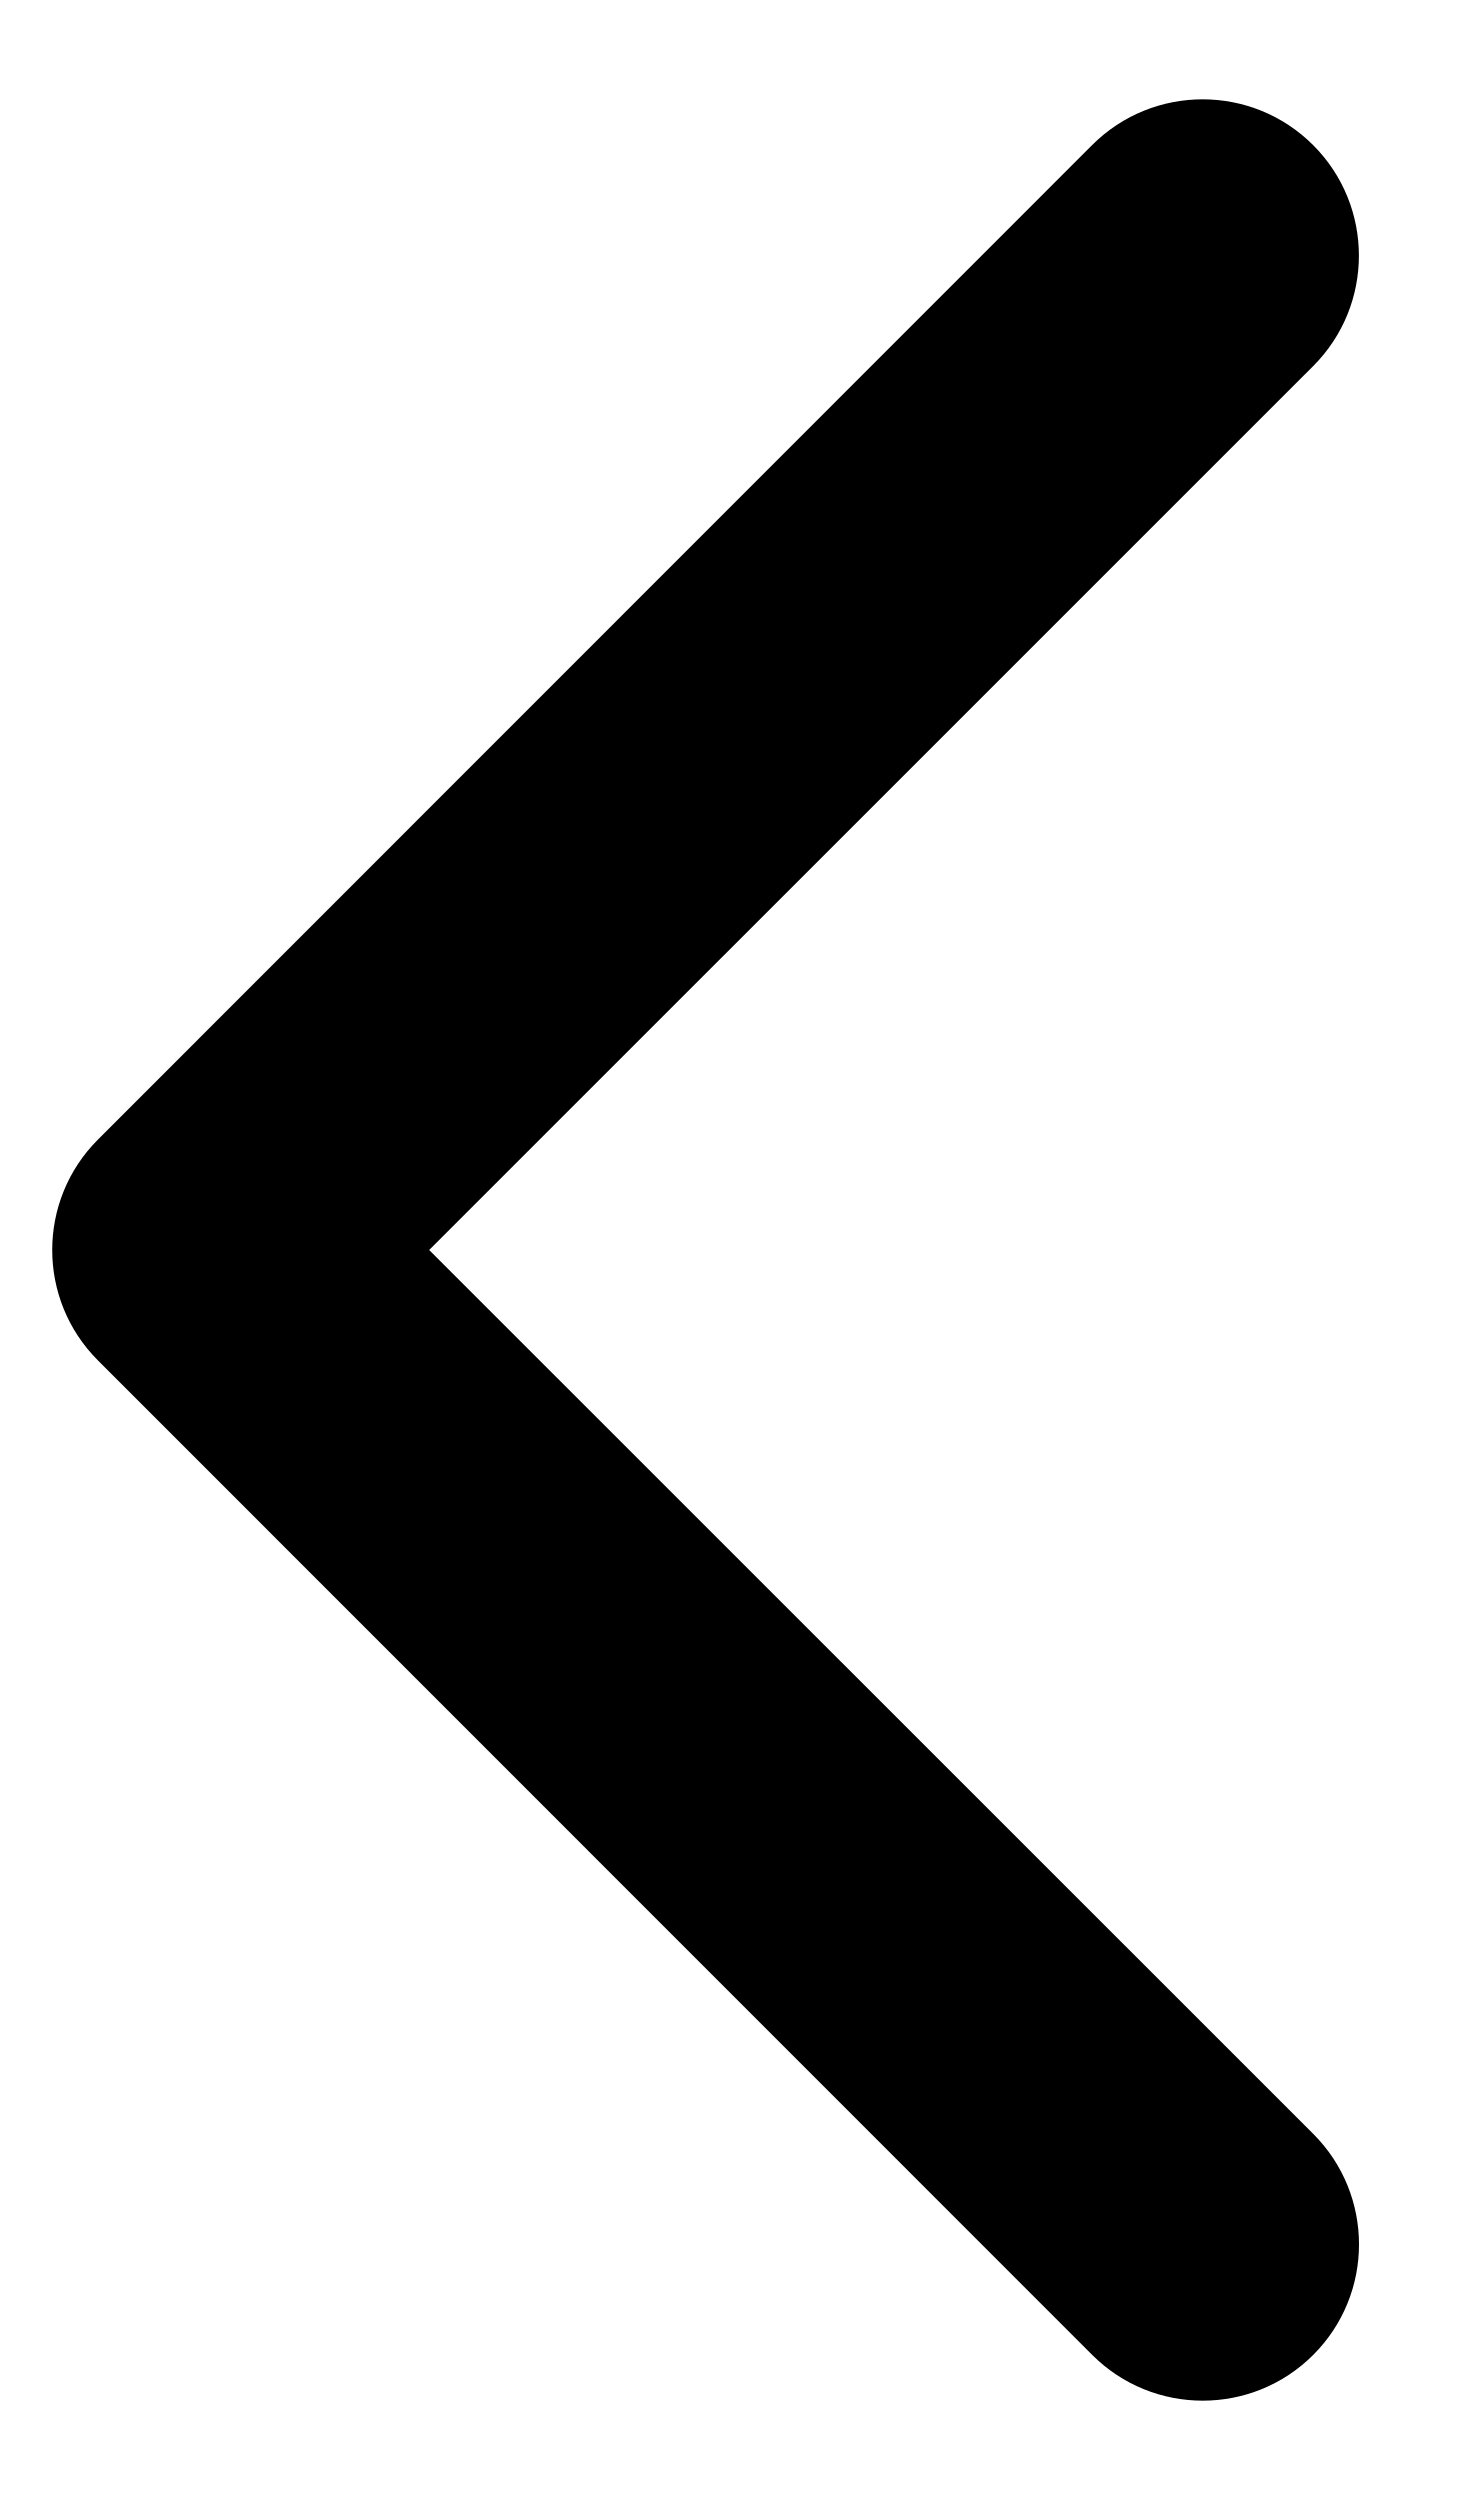
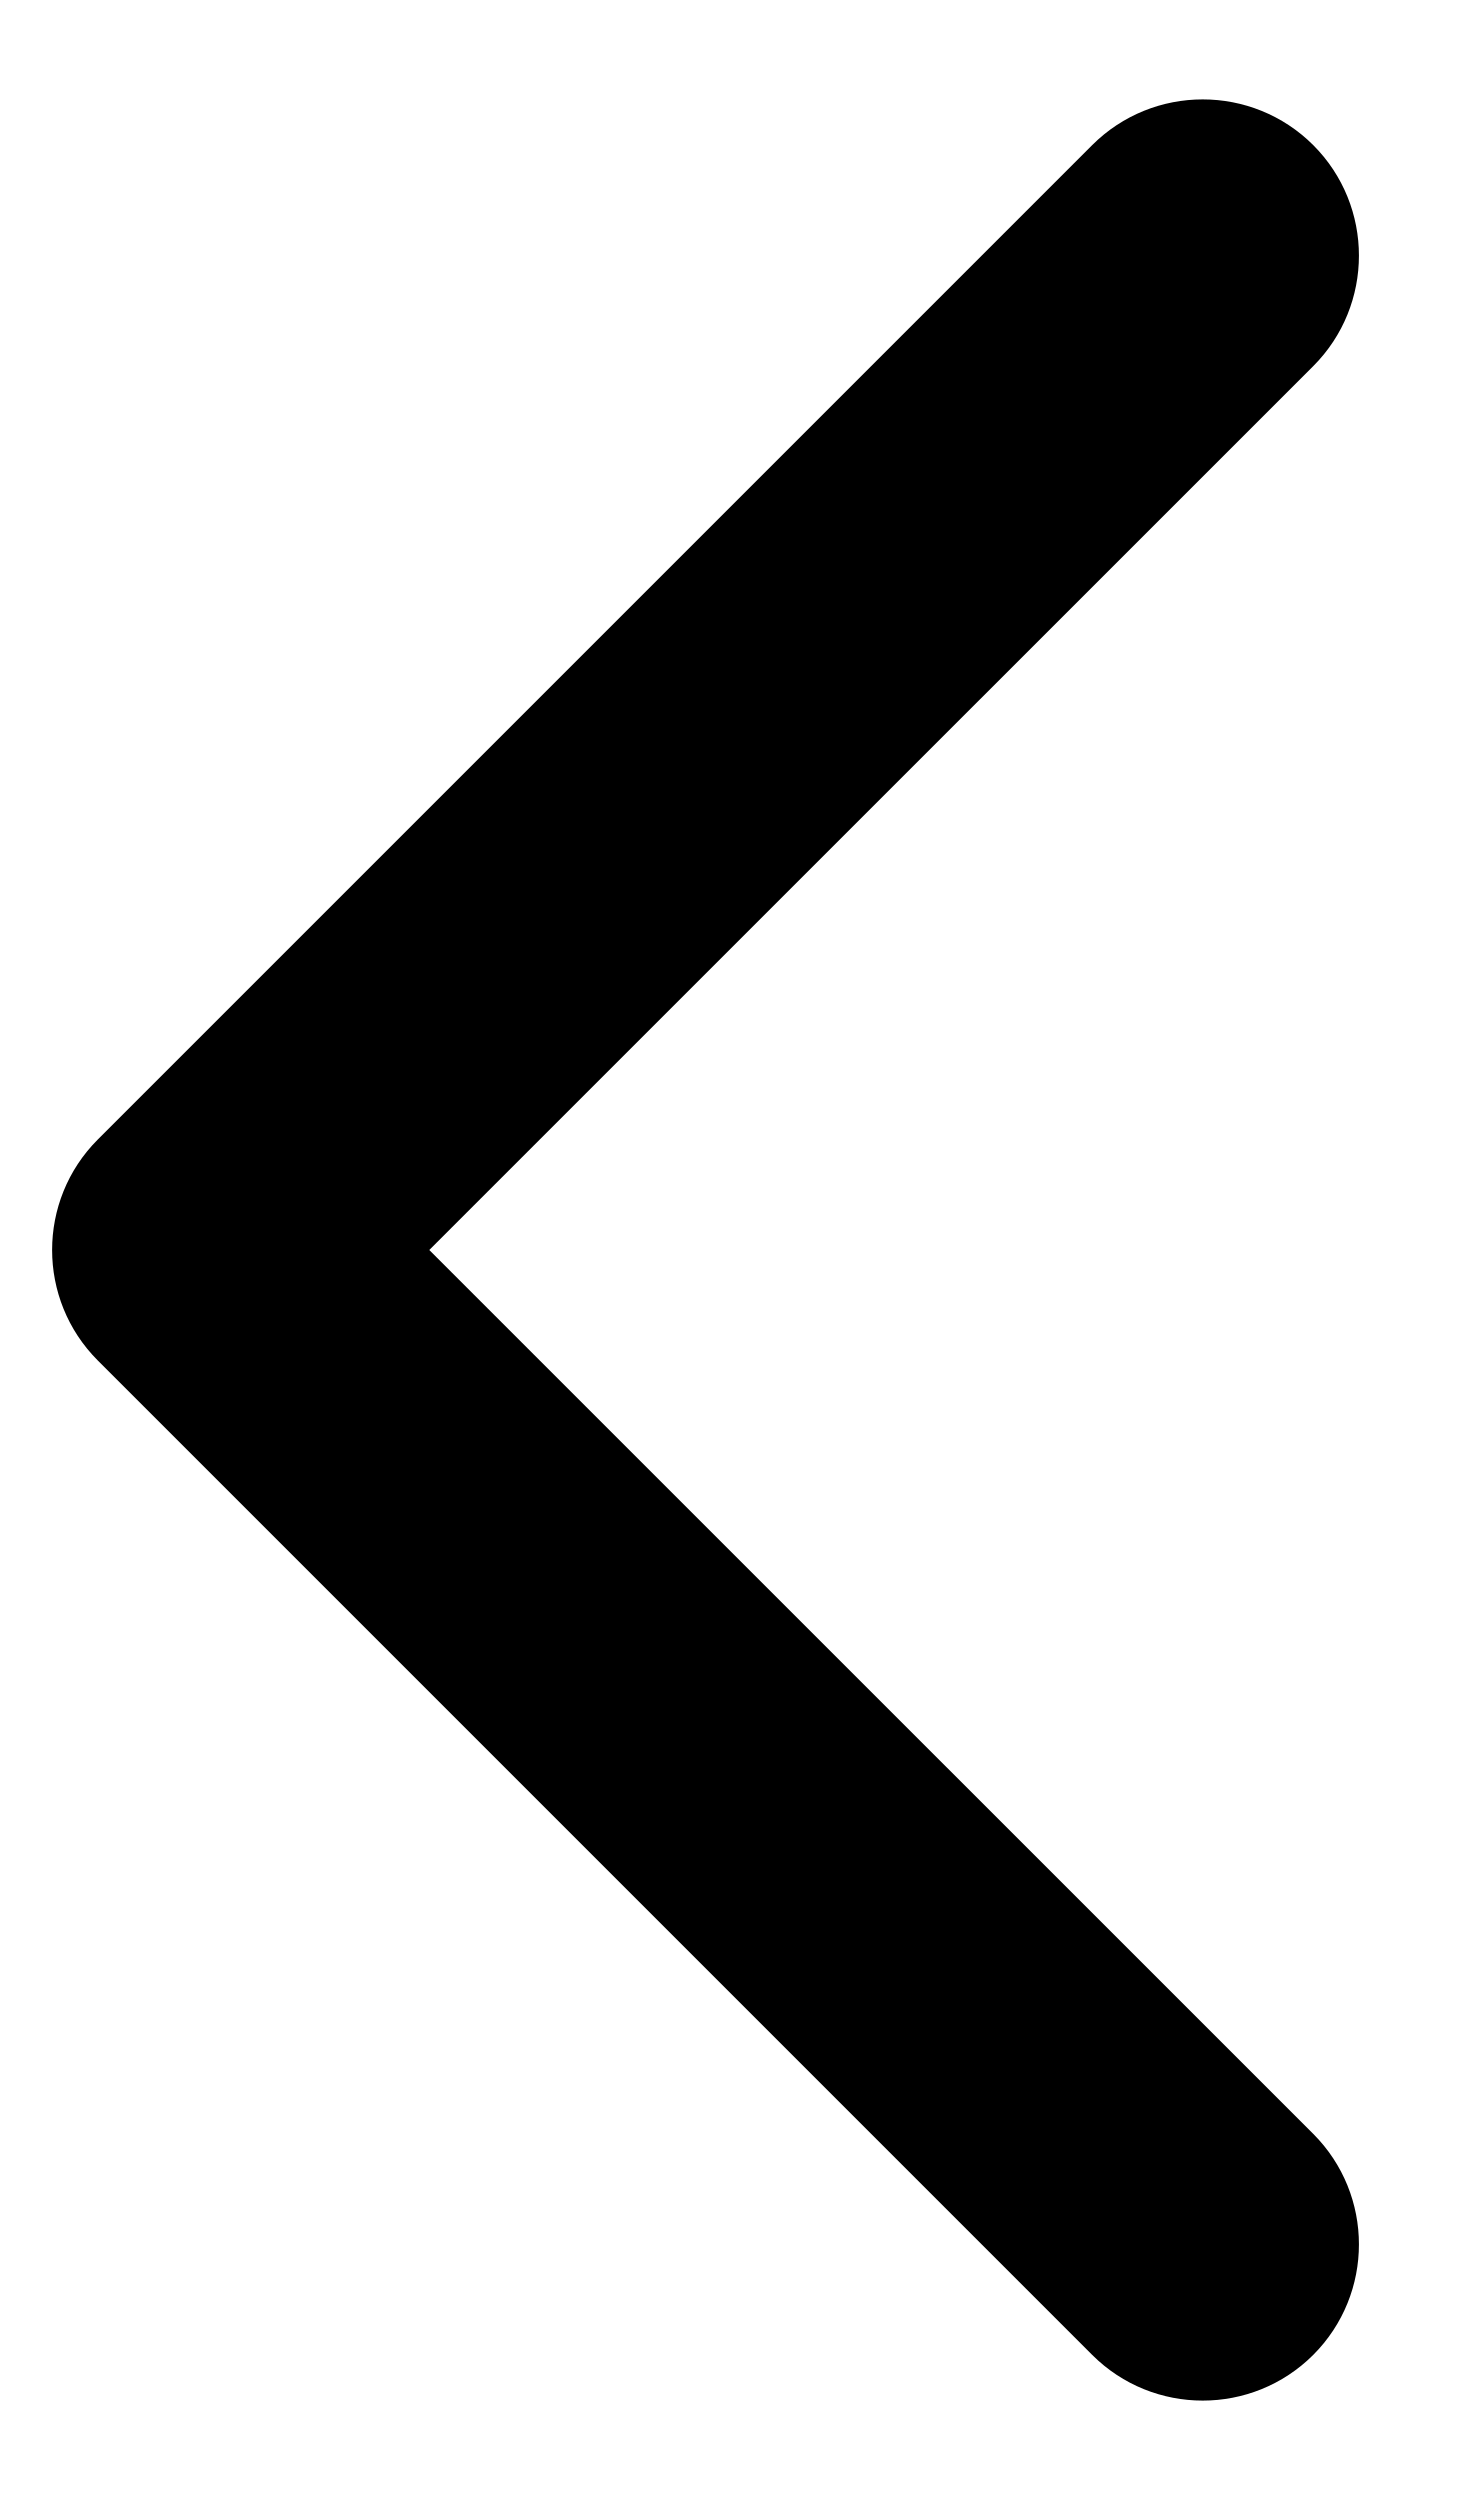
- <svg xmlns="http://www.w3.org/2000/svg" width="14" height="24" fill="none">
-   <path d="M.94 10.94a1.5 1.5 0 000 2.12l9.545 9.547a1.5 1.5 0 102.122-2.122L4.12 12l8.486-8.485a1.5 1.5 0 10-2.122-2.122L.94 10.94zM3 10.5H2v3h1v-3z" fill="#000" />
+ <svg xmlns="http://www.w3.org/2000/svg" width="14" height="24" viewBox="0 0 14 24" fill="none">
+   <path d="M0.939 10.939C0.354 11.525 0.354 12.475 0.939 13.061L10.485 22.607C11.071 23.192 12.021 23.192 12.607 22.607C13.192 22.021 13.192 21.071 12.607 20.485L4.121 12L12.607 3.515C13.192 2.929 13.192 1.979 12.607 1.393C12.021 0.808 11.071 0.808 10.485 1.393L0.939 10.939ZM3 10.5L2 10.5L2 13.5L3 13.5L3 10.5Z" fill="black" />
</svg>
